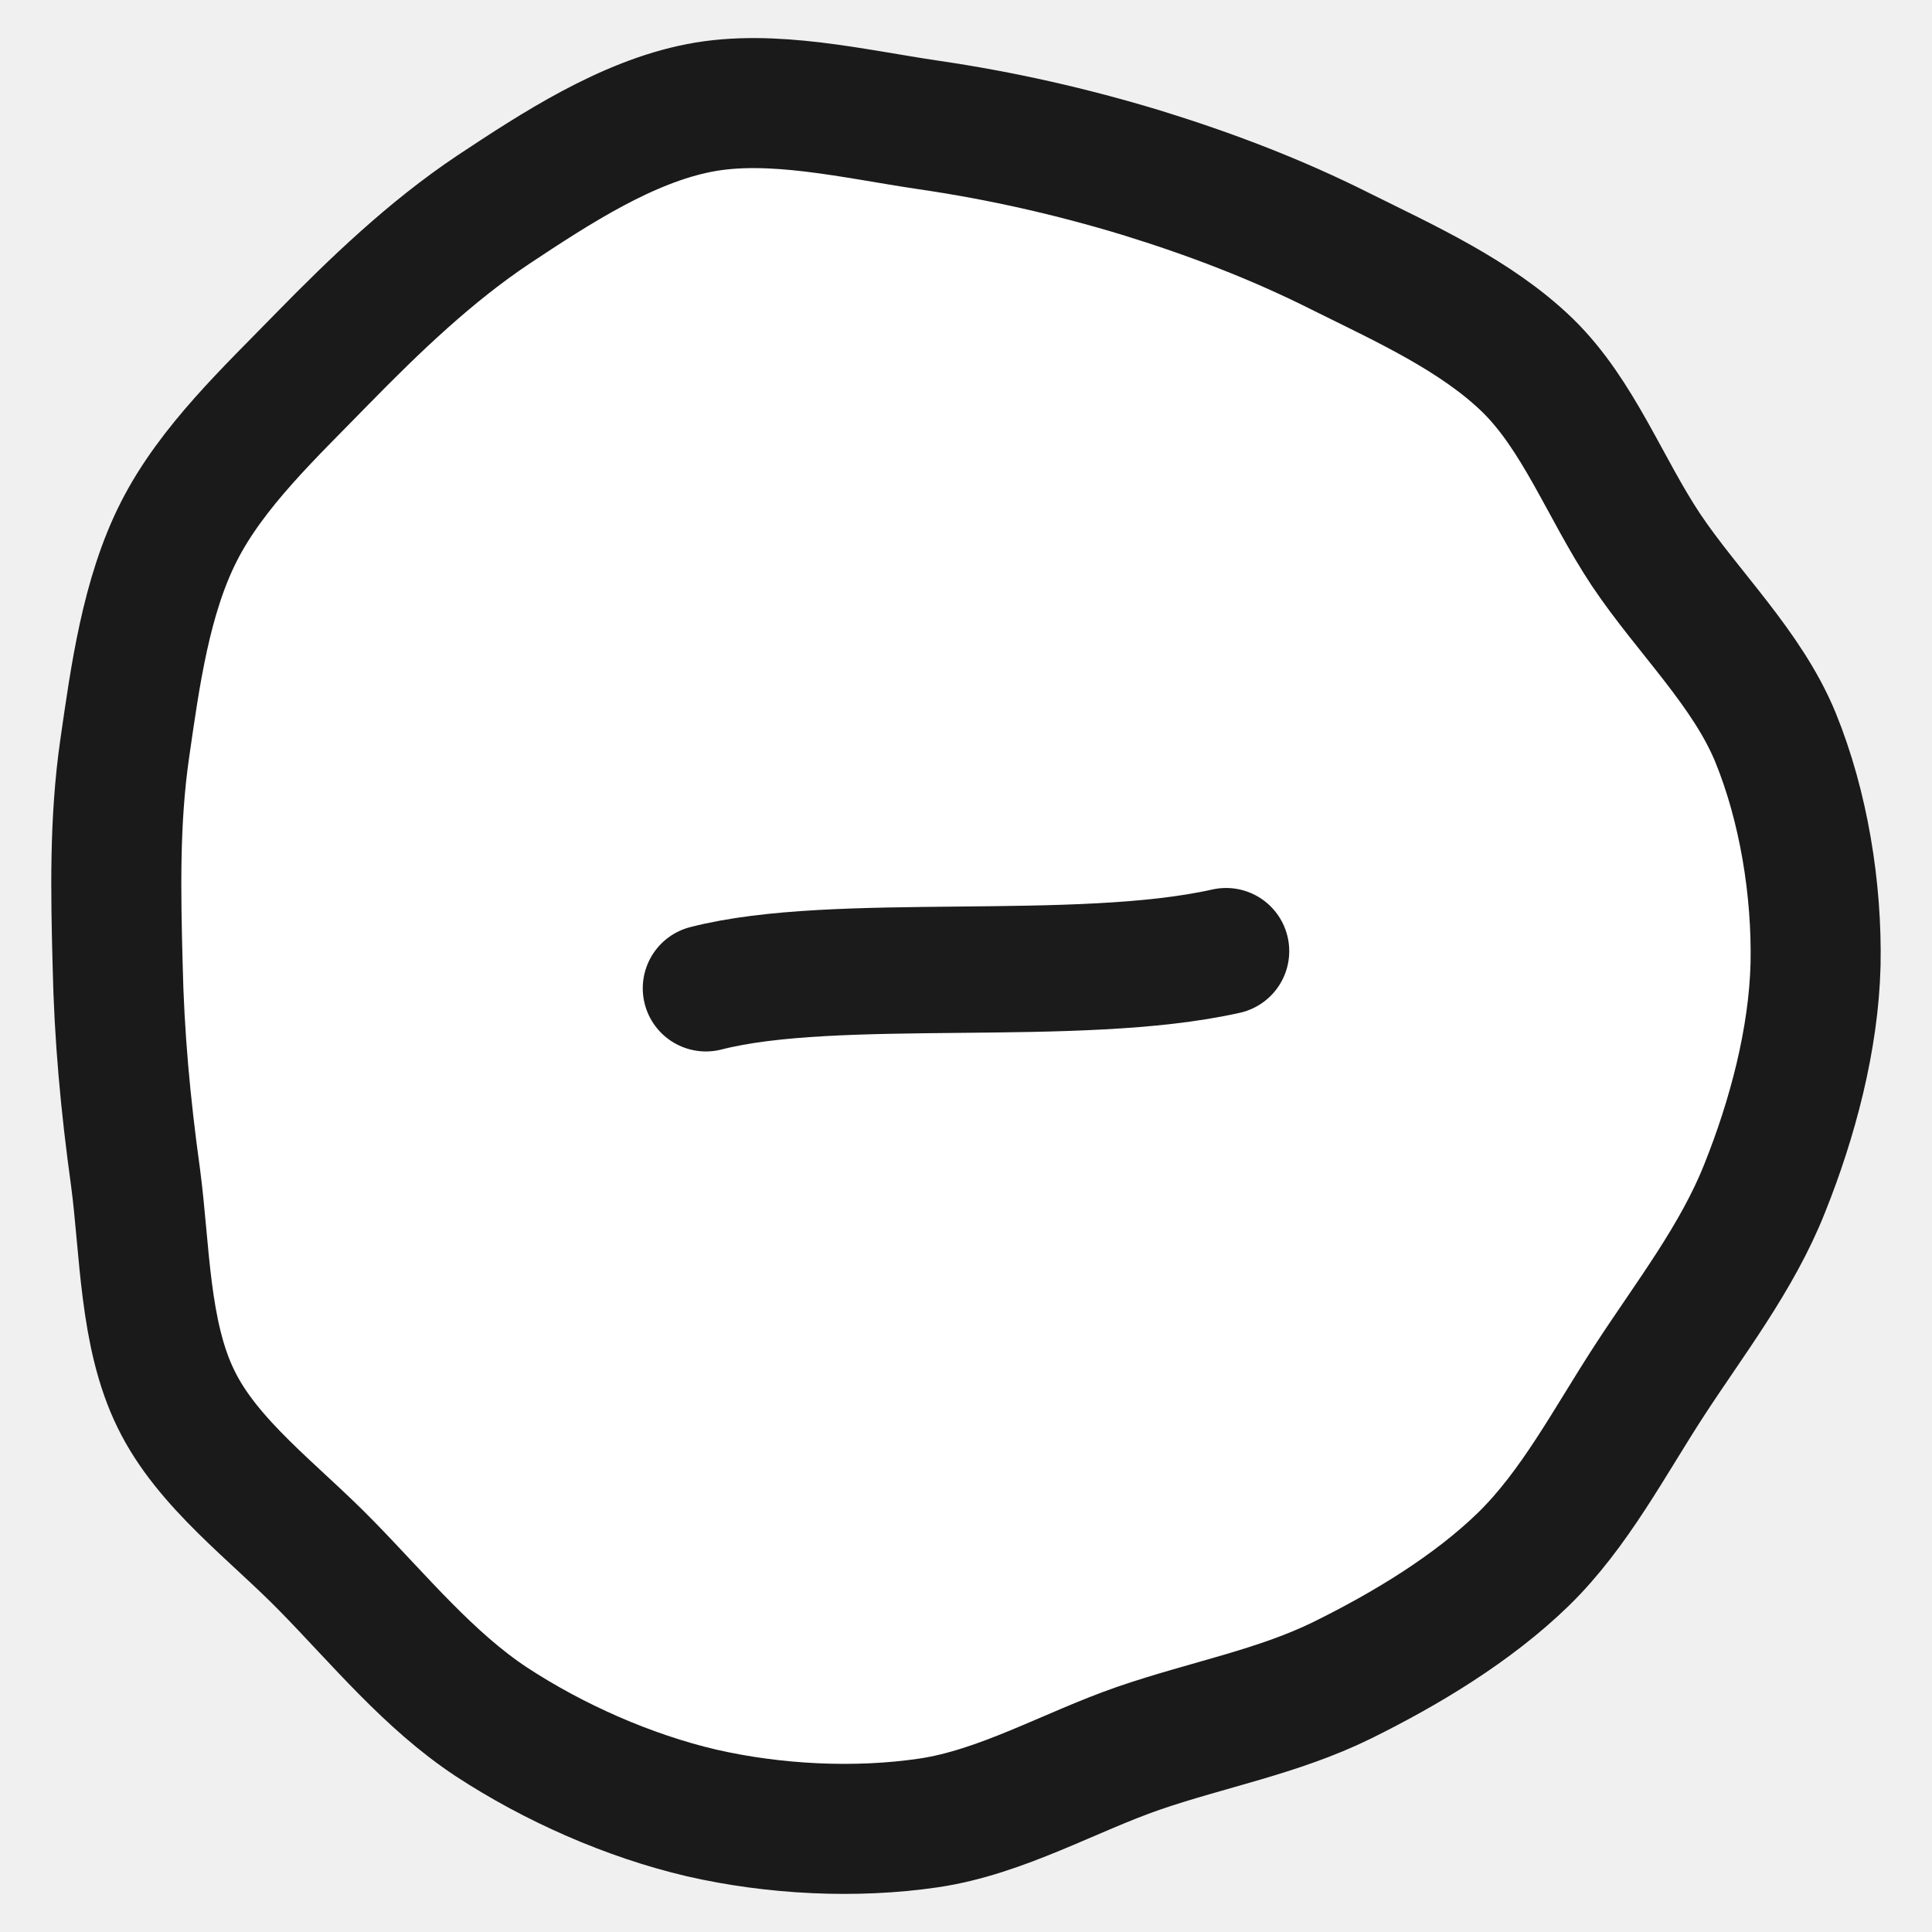
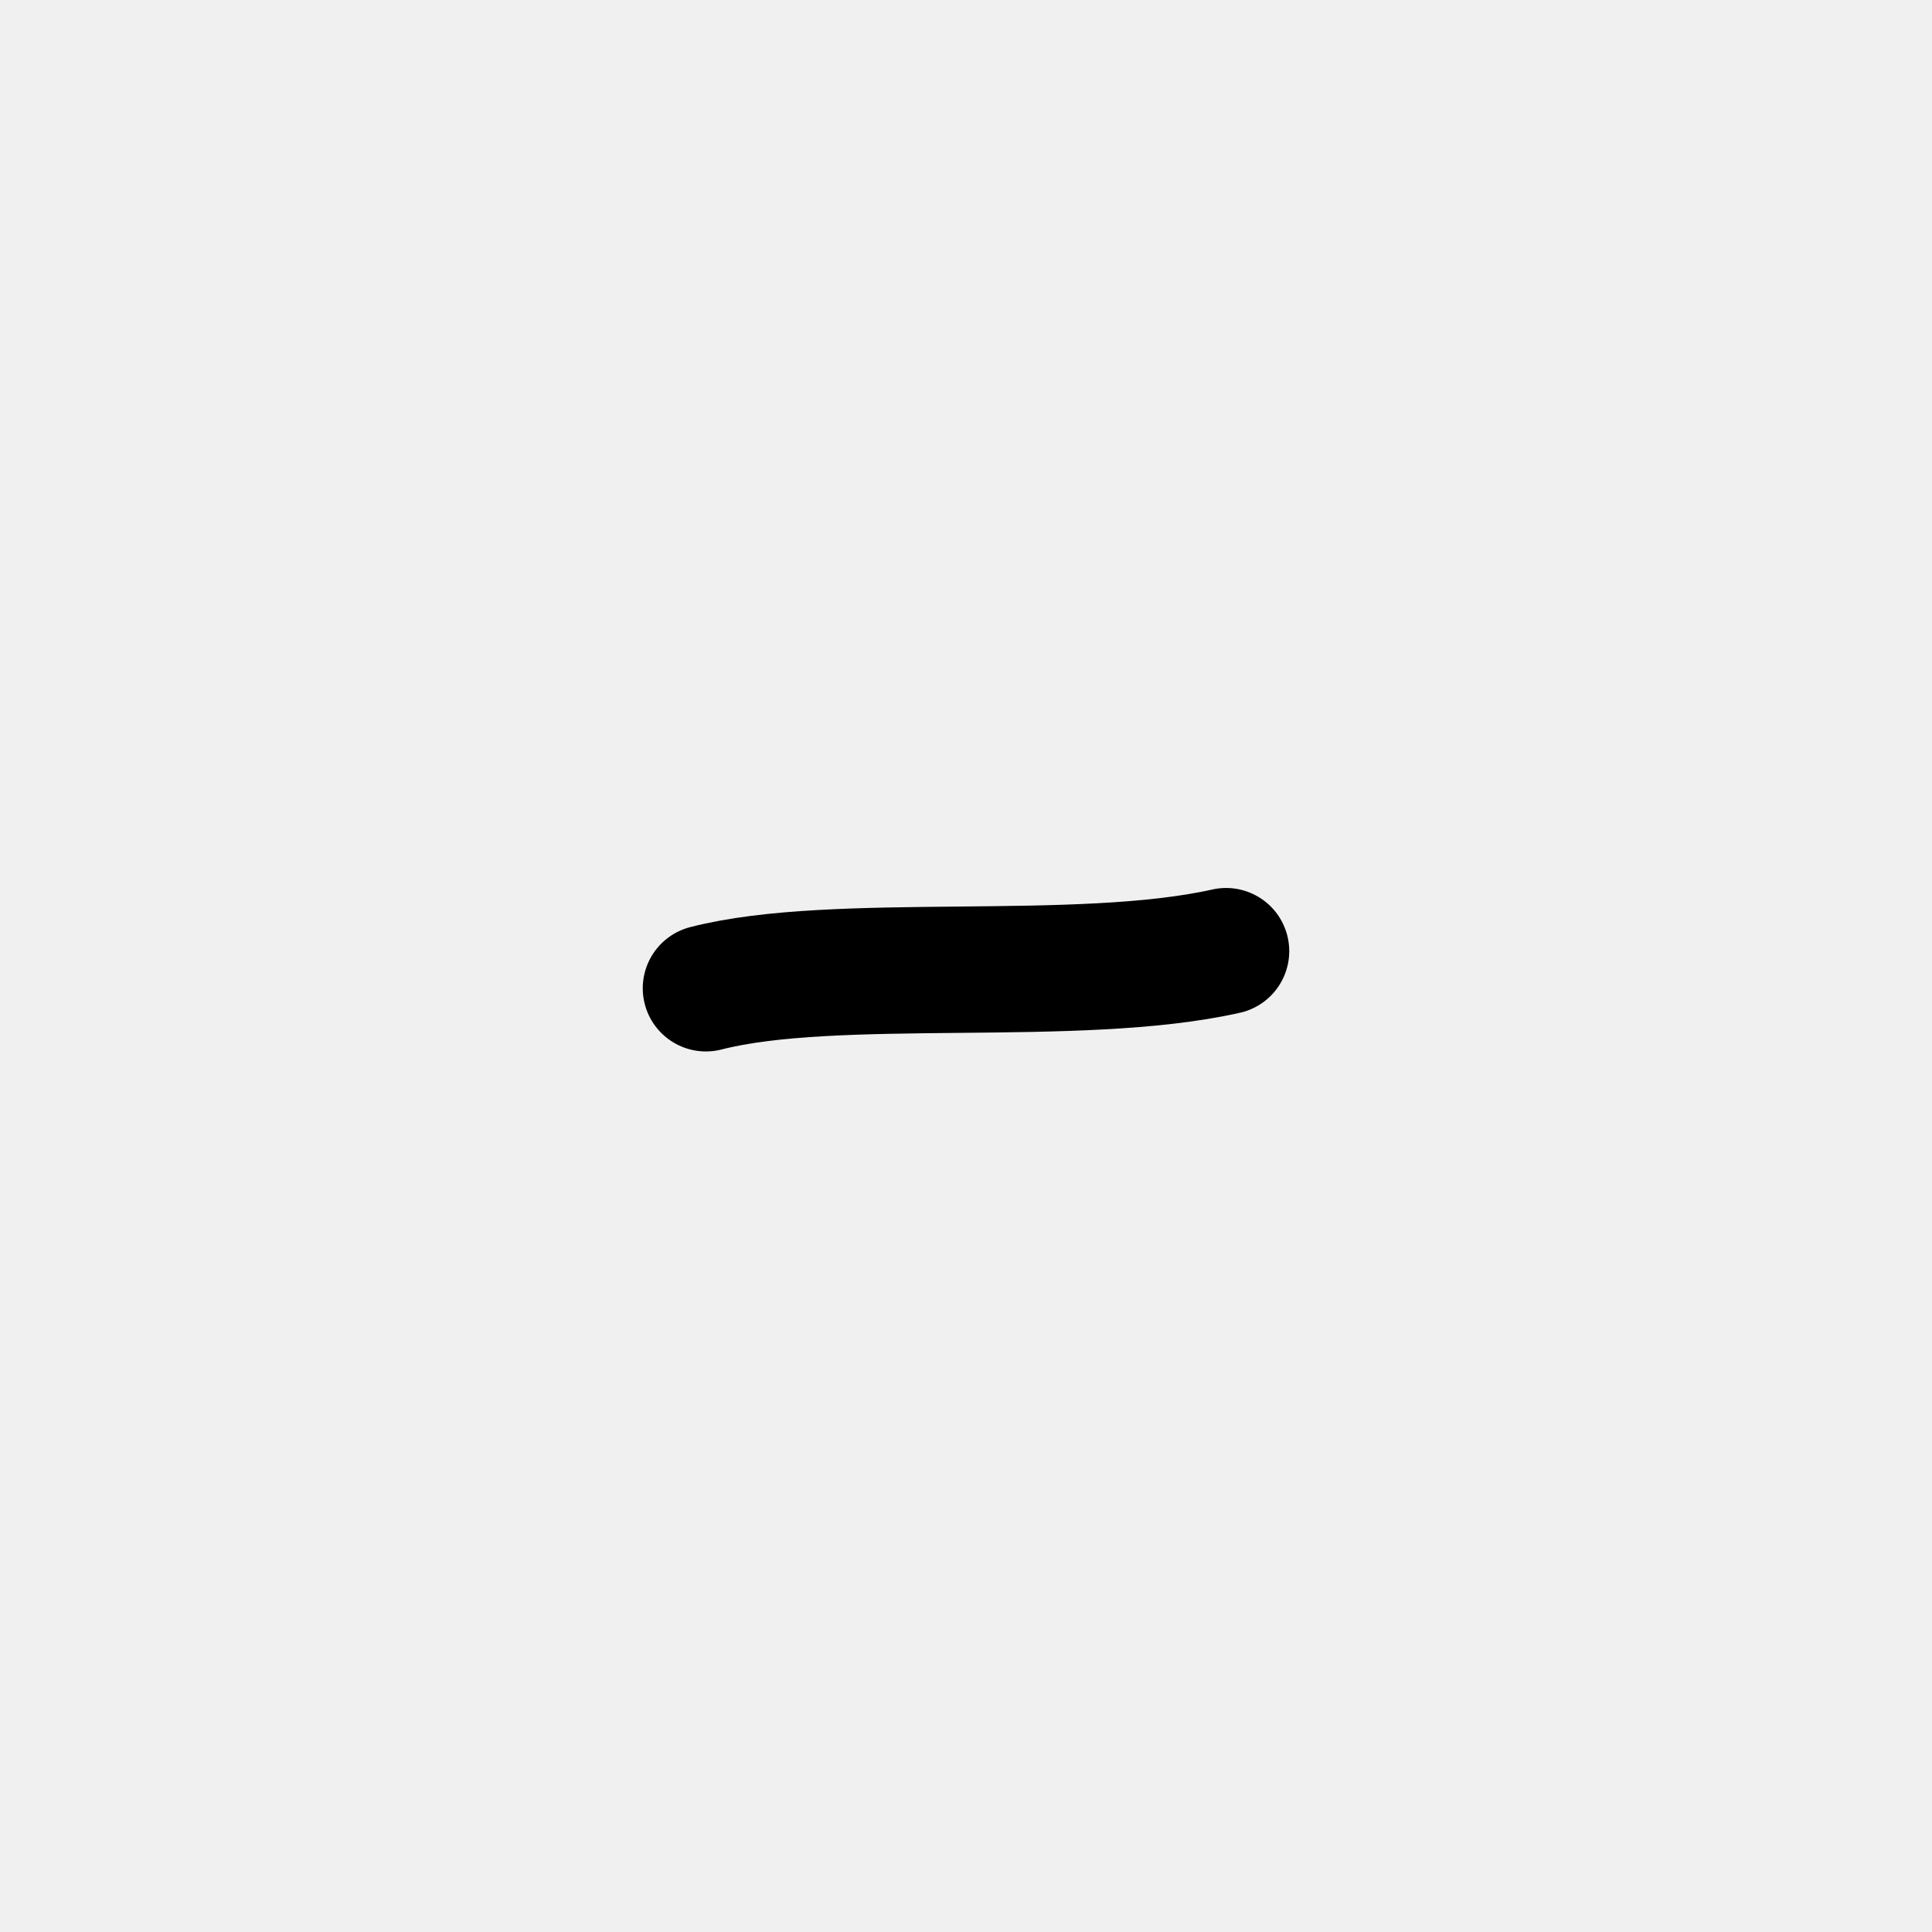
- <svg xmlns="http://www.w3.org/2000/svg" preserveAspectRatio="none" overflow="visible" style="display: block;" width="52" height="52" viewBox="0 0 52 52" fill="none">
-   <g id="ìê° ì¡°ì  ë²í¼">
-     <path id="WobblyBox(r=26 sw=3.5 seed=11)" d="M24.996 3.364C26.976 3.654 28.856 4.084 30.706 4.644C32.556 5.214 34.346 5.894 36.076 6.764C37.806 7.624 39.736 8.494 41.116 9.834C42.486 11.174 43.196 13.134 44.306 14.804C45.426 16.474 47.026 17.994 47.786 19.844C48.546 21.704 48.906 23.934 48.866 25.954C48.816 27.974 48.246 30.114 47.496 31.984C46.756 33.854 45.476 35.494 44.396 37.154C43.316 38.814 42.386 40.614 41.006 41.964C39.626 43.304 37.846 44.374 36.126 45.224C34.396 46.074 32.506 46.414 30.646 47.054C28.796 47.694 26.956 48.774 24.996 49.064C23.036 49.354 20.836 49.244 18.876 48.794C16.916 48.334 14.906 47.444 13.226 46.344C11.546 45.234 10.216 43.604 8.796 42.154C7.386 40.704 5.586 39.404 4.736 37.654C3.876 35.904 3.906 33.624 3.646 31.674C3.376 29.724 3.206 27.874 3.166 25.954C3.116 24.034 3.076 22.094 3.356 20.154C3.636 18.214 3.926 16.054 4.816 14.304C5.706 12.554 7.276 11.094 8.686 9.644C10.096 8.204 11.586 6.774 13.276 5.644C14.966 4.524 16.866 3.284 18.826 2.904C20.776 2.524 23.016 3.074 24.996 3.364Z" fill="white" stroke-width="3.5" stroke-linejoin="round" stroke="#1A1A1A" />
-     <g id="icon/ë¹¼ê¸°">
-       <path id="Vector" d="M19 26.6C22.5 25.7 29 26.5 33 25.6" stroke-width="3.4" stroke-linecap="round" stroke="#1B1B1B" />
-     </g>
-   </g>
+ <svg xmlns="http://www.w3.org/2000/svg" width="52" height="52" viewBox="0 0 52 52" fill="none">
+   <path d="M19 26.6C22.5 25.7 29 26.5 33 25.6" stroke-width="3.4" stroke-linecap="round" stroke="currentColor" />
</svg>
